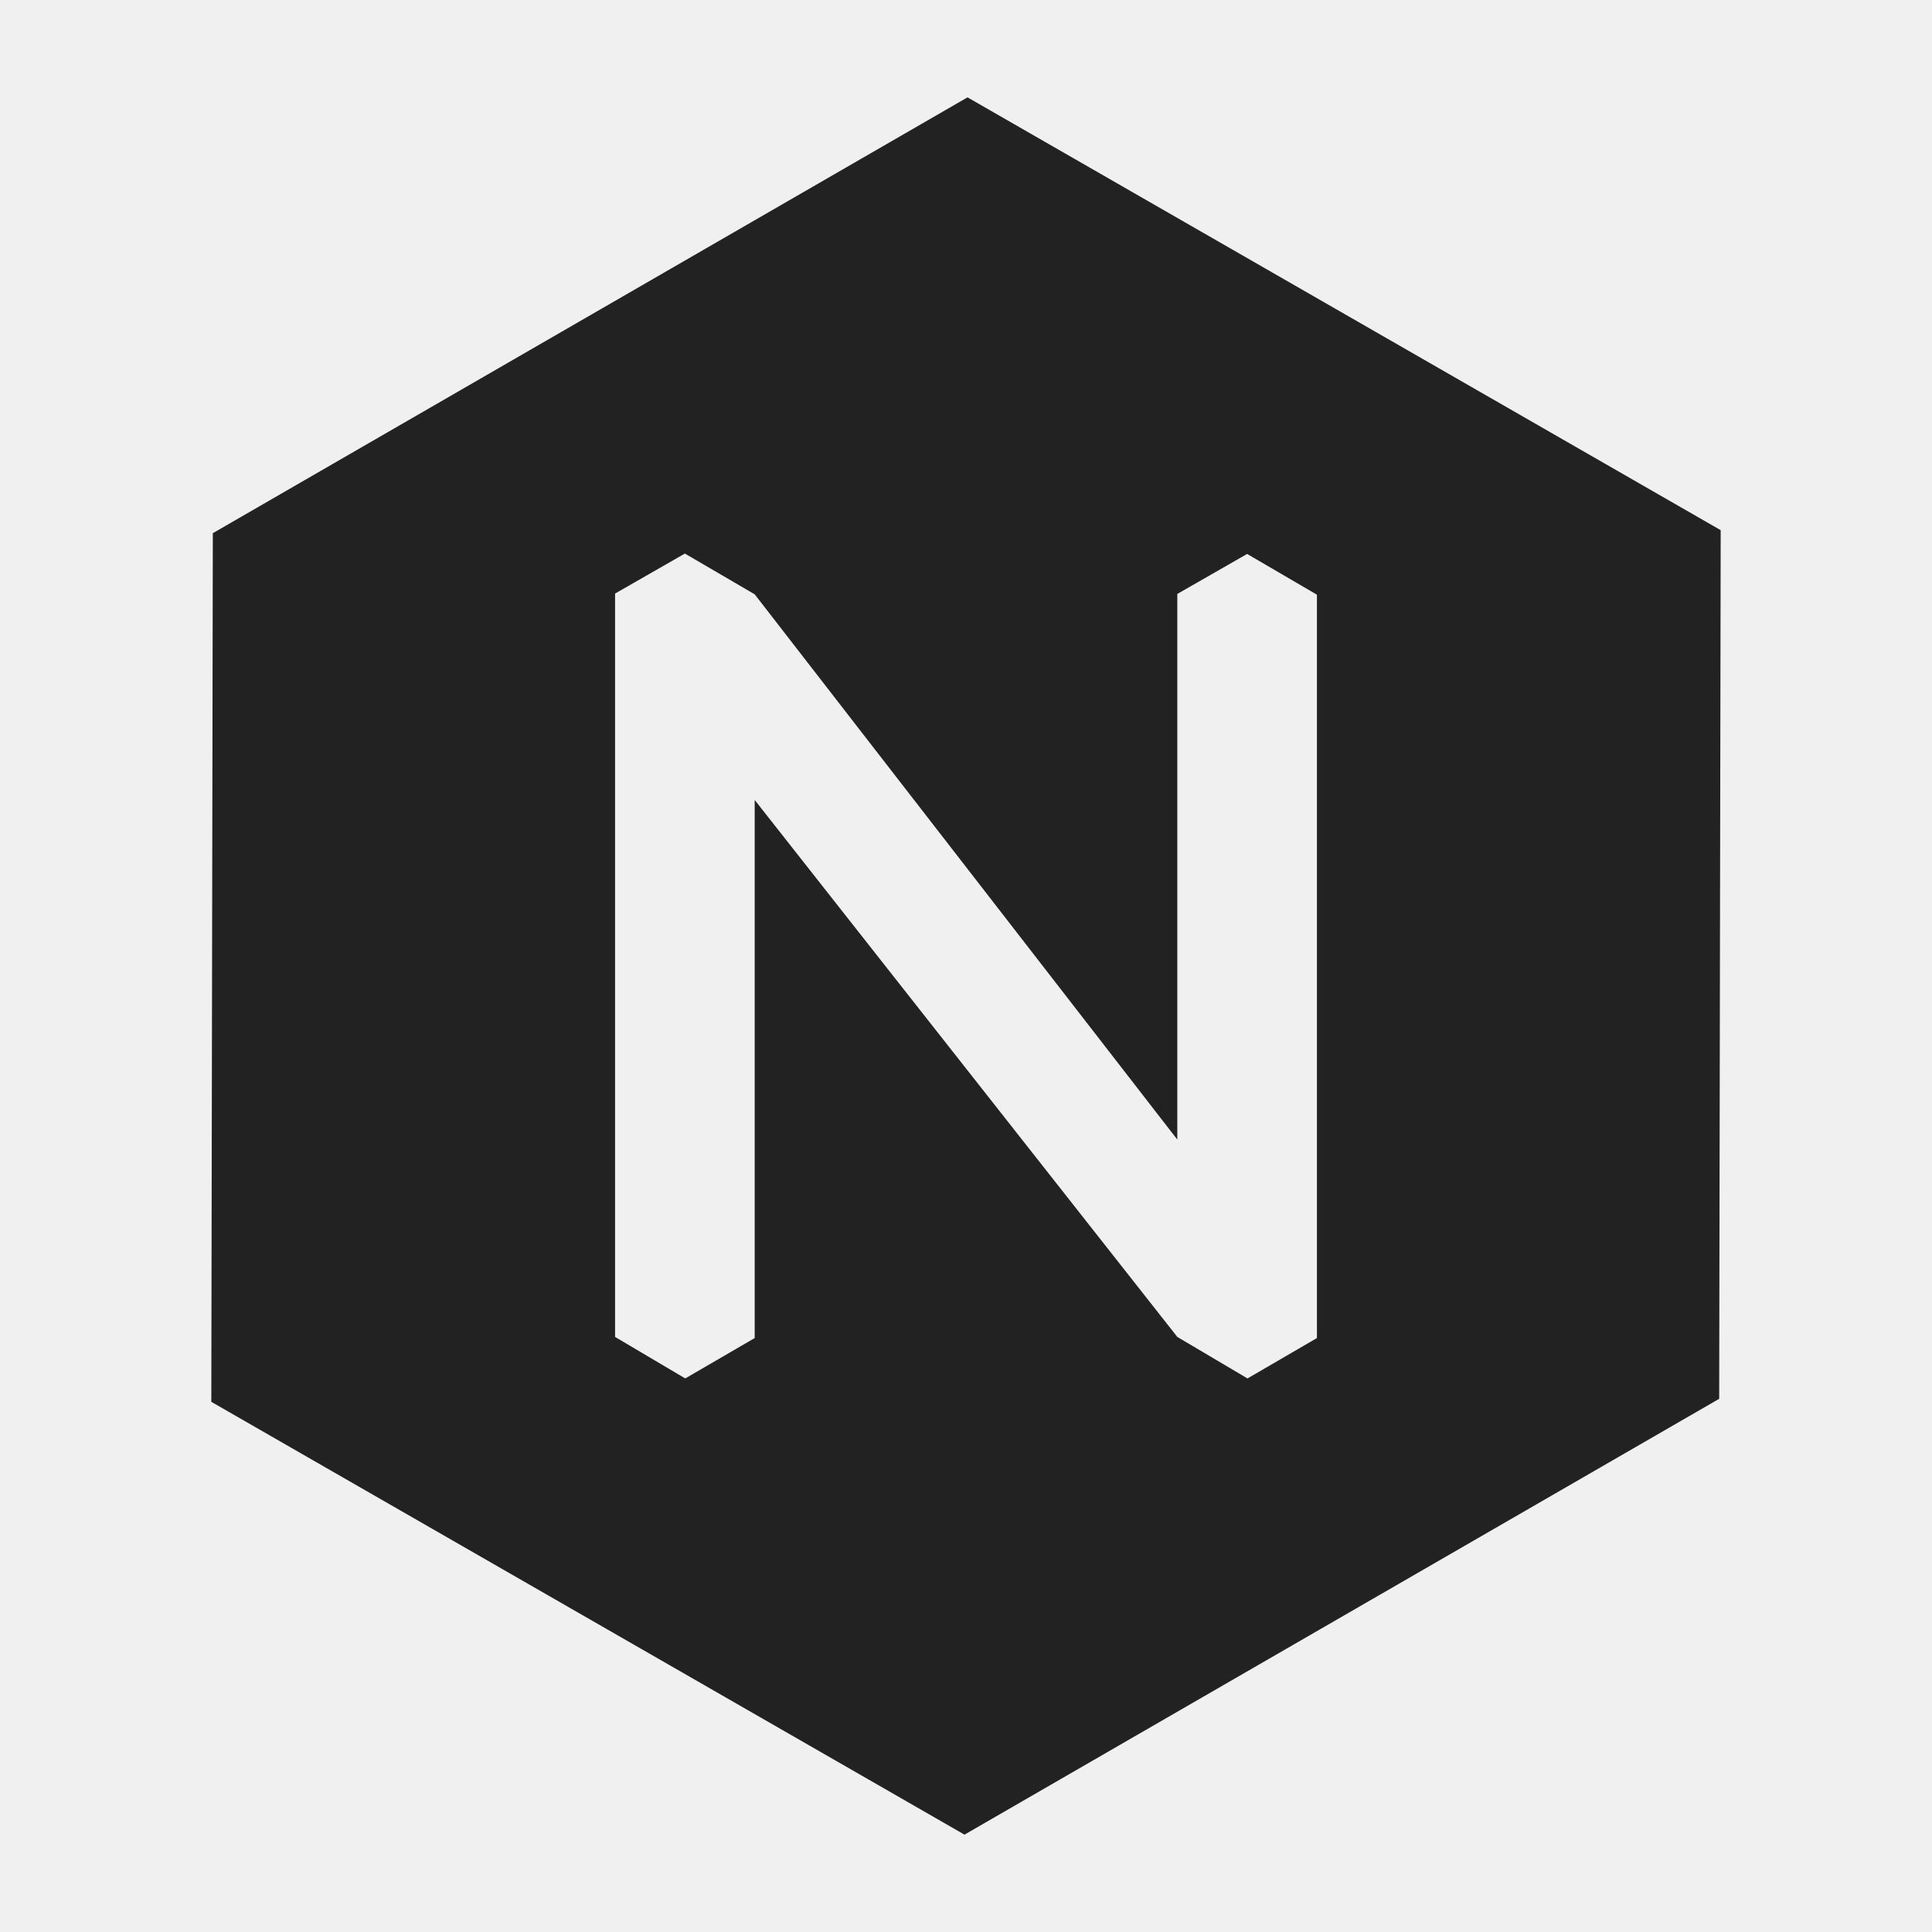
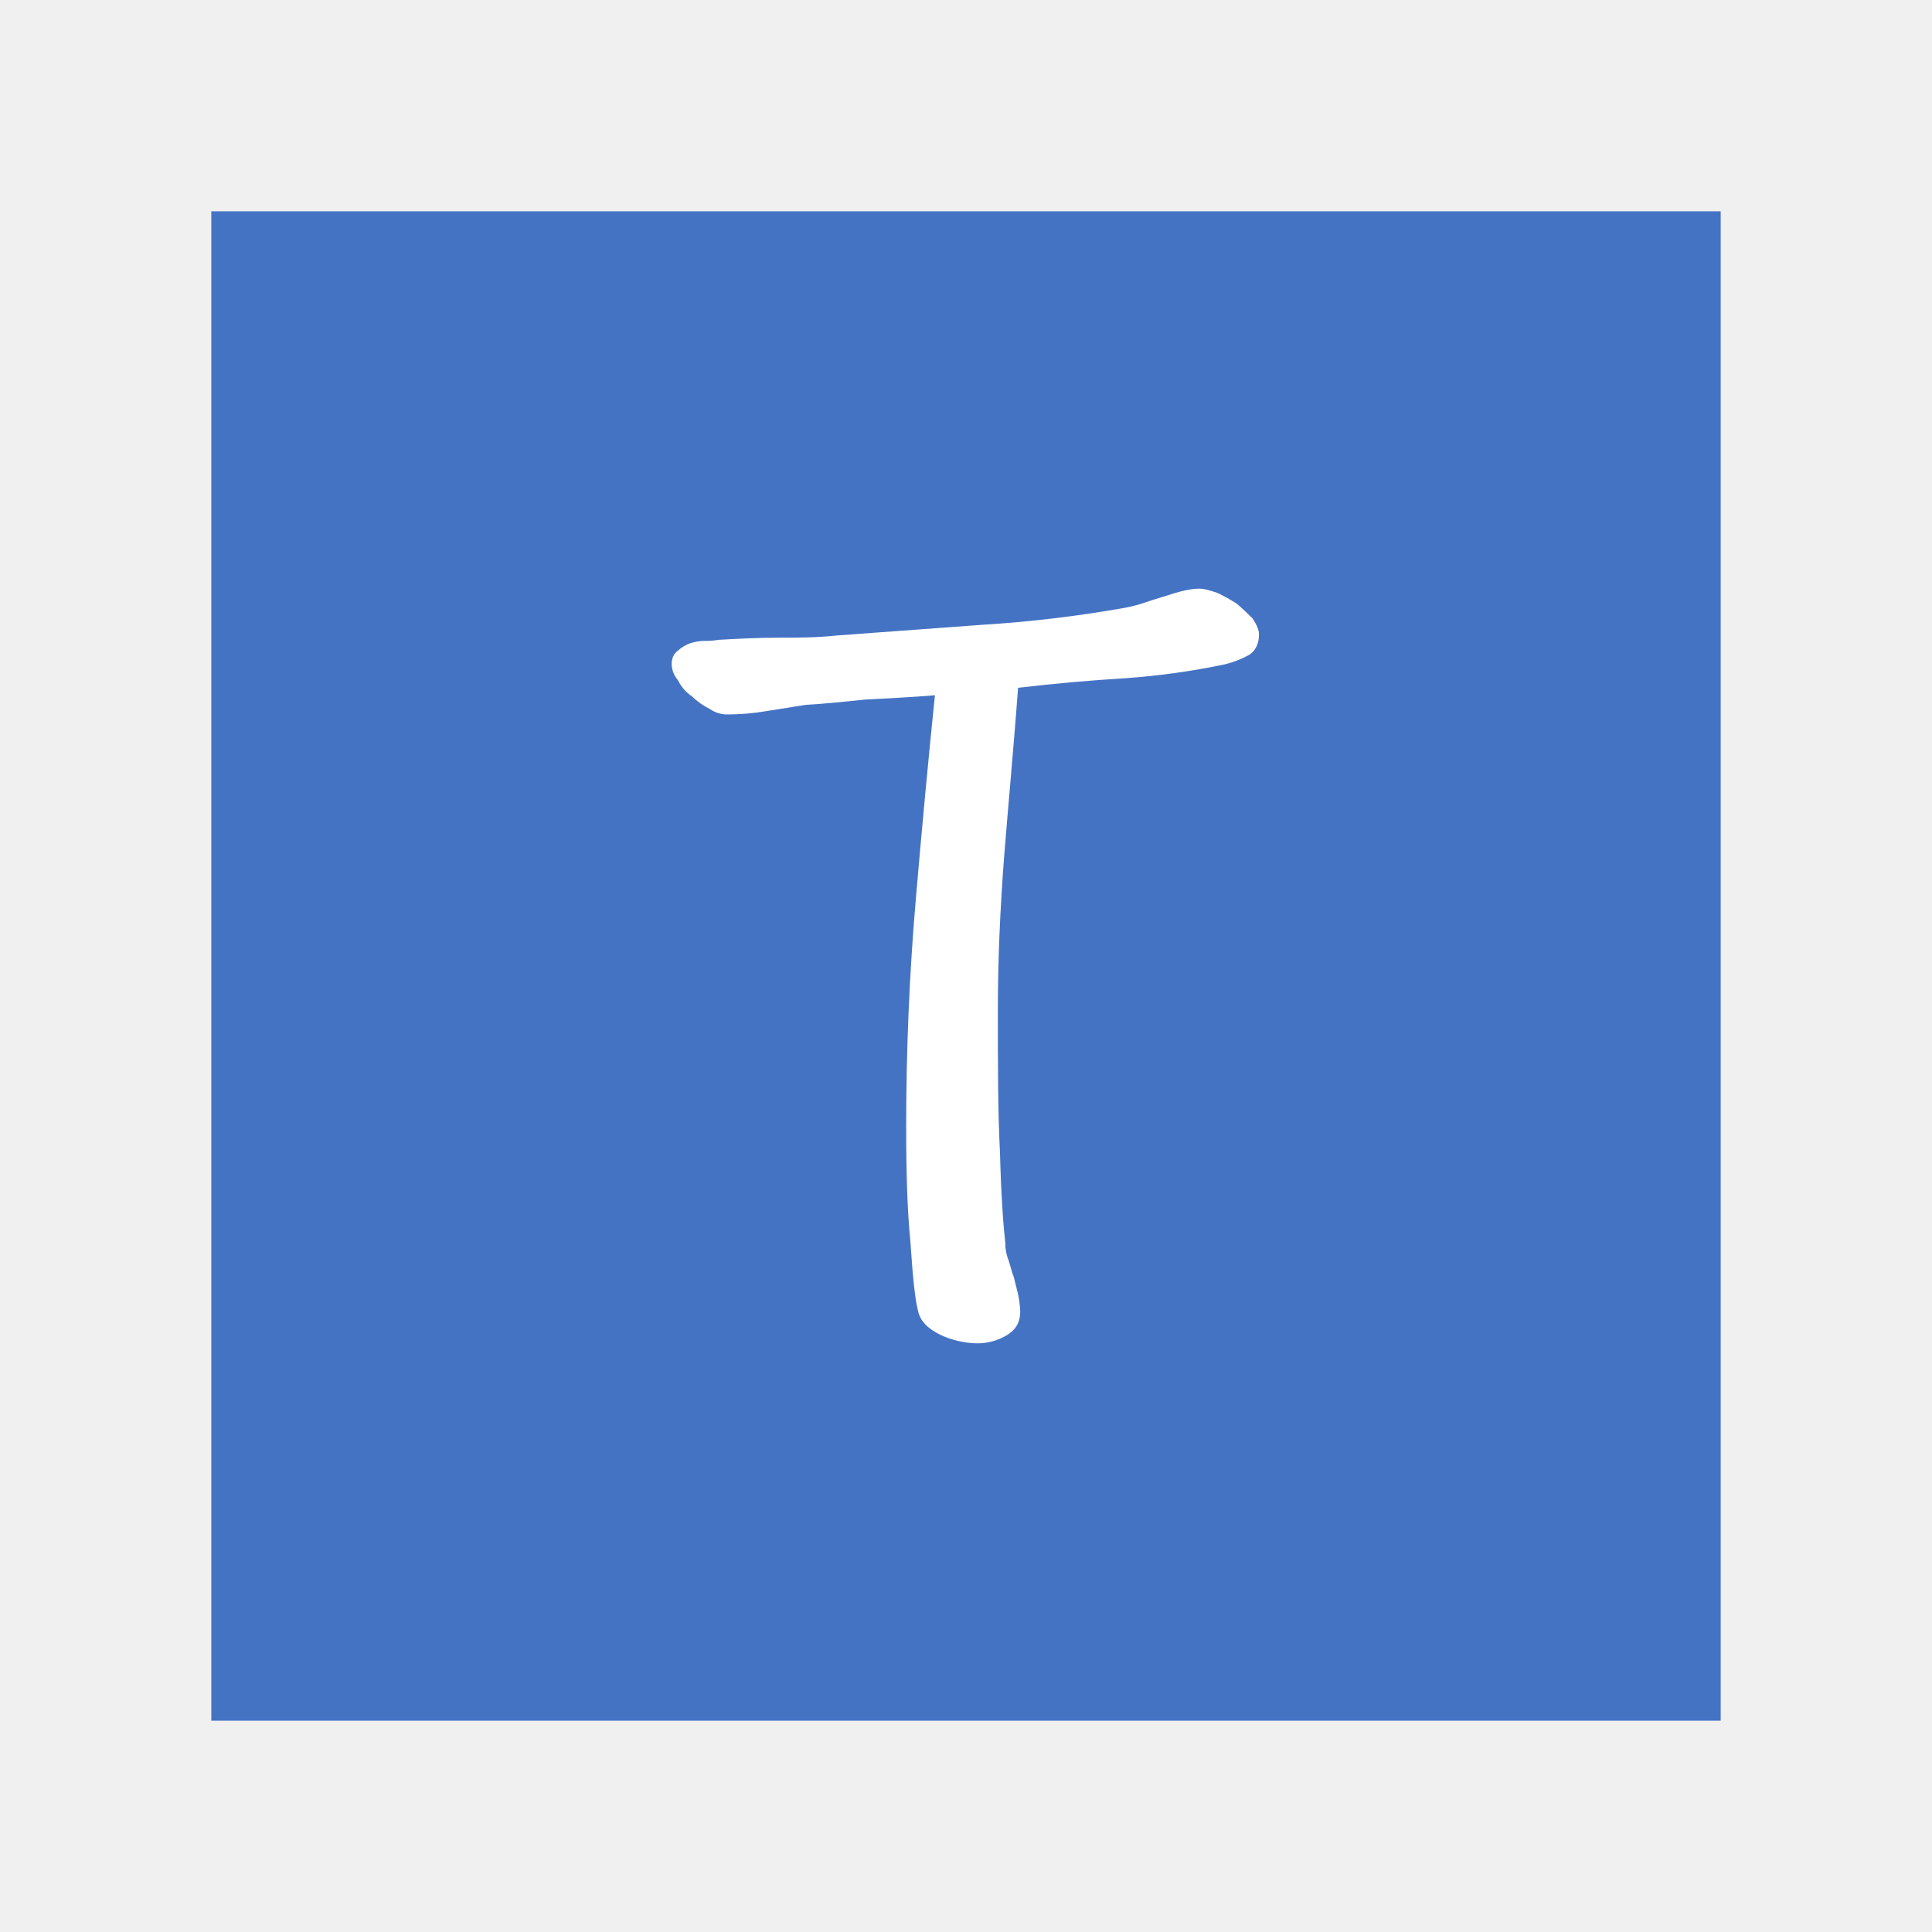
- <svg xmlns="http://www.w3.org/2000/svg" xml:space="preserve" enable-background="new 0 0 512 512" viewBox="0 0 512 512" height="512px" width="512px" y="0px" x="0px" id="NexT" version="1.1">
-   <defs id="defs3388" />
-   <path style="fill:#222222;fill-opacity:1" id="path3384" d="M 256.4,25.8 56.4,141.3 56,371.5 255.6,486.2 455.6,370.7 456,140.5 Z m 92.6,328.8 -18.4,10.7 -18.6,-11 0,0 -112,-142.3 0,142.6 -18.4,10.7 -18.6,-11 0,-197 18.5,-10.6 18.5,10.8 0,0 112,144.5 0,-144.6 18.5,-10.6 18.5,10.8 z" />
+ <svg xmlns="http://www.w3.org/2000/svg" class="icon" width="200px" height="200.00px" viewBox="0 0 1024 1024" version="1.1">
+   <path d="M112 112h800v800H112z" fill="#4472C4" fill-opacity="0.99" />
+   <path d="M667.3 336.294q0-3.39-3.39-8.475c-2.26-2.26-5.085-5.085-8.475-7.91a91.408 91.408 0 0 0-10.169-5.65c-3.39-1.13-6.78-2.26-9.6-2.26-5.085 0-11.3 1.695-18.079 3.955-3.955 1.13-7.345 2.26-10.734 3.39a75.263 75.263 0 0 1-10.734 2.825 669.733 669.733 0 0 1-76.271 9.04l-76.842 5.651c-10.169 1.13-20.339 1.13-30.508 1.13-10.734 0-21.469 0.565-31.638 1.13a40.021 40.021 0 0 1-7.91 0.565 28.358 28.358 0 0 0-6.78 1.13 19.536 19.536 0 0 0-6.78 3.955c-2.26 1.695-3.39 3.955-3.39 7.345a13.569 13.569 0 0 0 3.39 8.475 21.117 21.117 0 0 0 7.345 8.475 37.117 37.117 0 0 0 9.6 6.78 15.783 15.783 0 0 0 9.6 2.825 121.97 121.97 0 0 0 19.774-1.695c3.39-0.565 7.345-1.13 10.734-1.695s6.78-1.13 10.734-1.695c10.169-0.565 20.339-1.695 31.638-2.825 10.734-0.565 23.164-1.13 36.723-2.26q-5.085 49.153-10.169 108.475t-5.075 120.336c0 23.729 0.565 44.068 2.26 61.017 1.13 16.949 2.26 29.379 3.955 36.158 1.13 5.65 5.085 9.6 11.864 12.994a48.164 48.164 0 0 0 19.774 4.52 30.373 30.373 0 0 0 15.819-4.52c4.52-2.825 6.78-6.78 6.78-12.429a56.339 56.339 0 0 0-1.13-9.04l-2.26-9.04c-1.13-2.825-1.695-5.65-2.825-9.04a23.421 23.421 0 0 1-1.695-9.04c-1.13-10.169-2.26-25.989-2.825-48.023-1.13-21.469-1.13-46.893-1.13-75.141 0-25.989 1.13-53.107 3.39-82.486 2.26-28.249 5.085-58.192 7.345-88.7a1017.409 1017.409 0 0 1 57.062-5.085 392.205 392.205 0 0 0 52.542-7.345 51.819 51.819 0 0 0 12.994-5.085c3.386-2.258 5.086-6.212 5.086-10.732z" fill="#FFFFFF" />
</svg>
